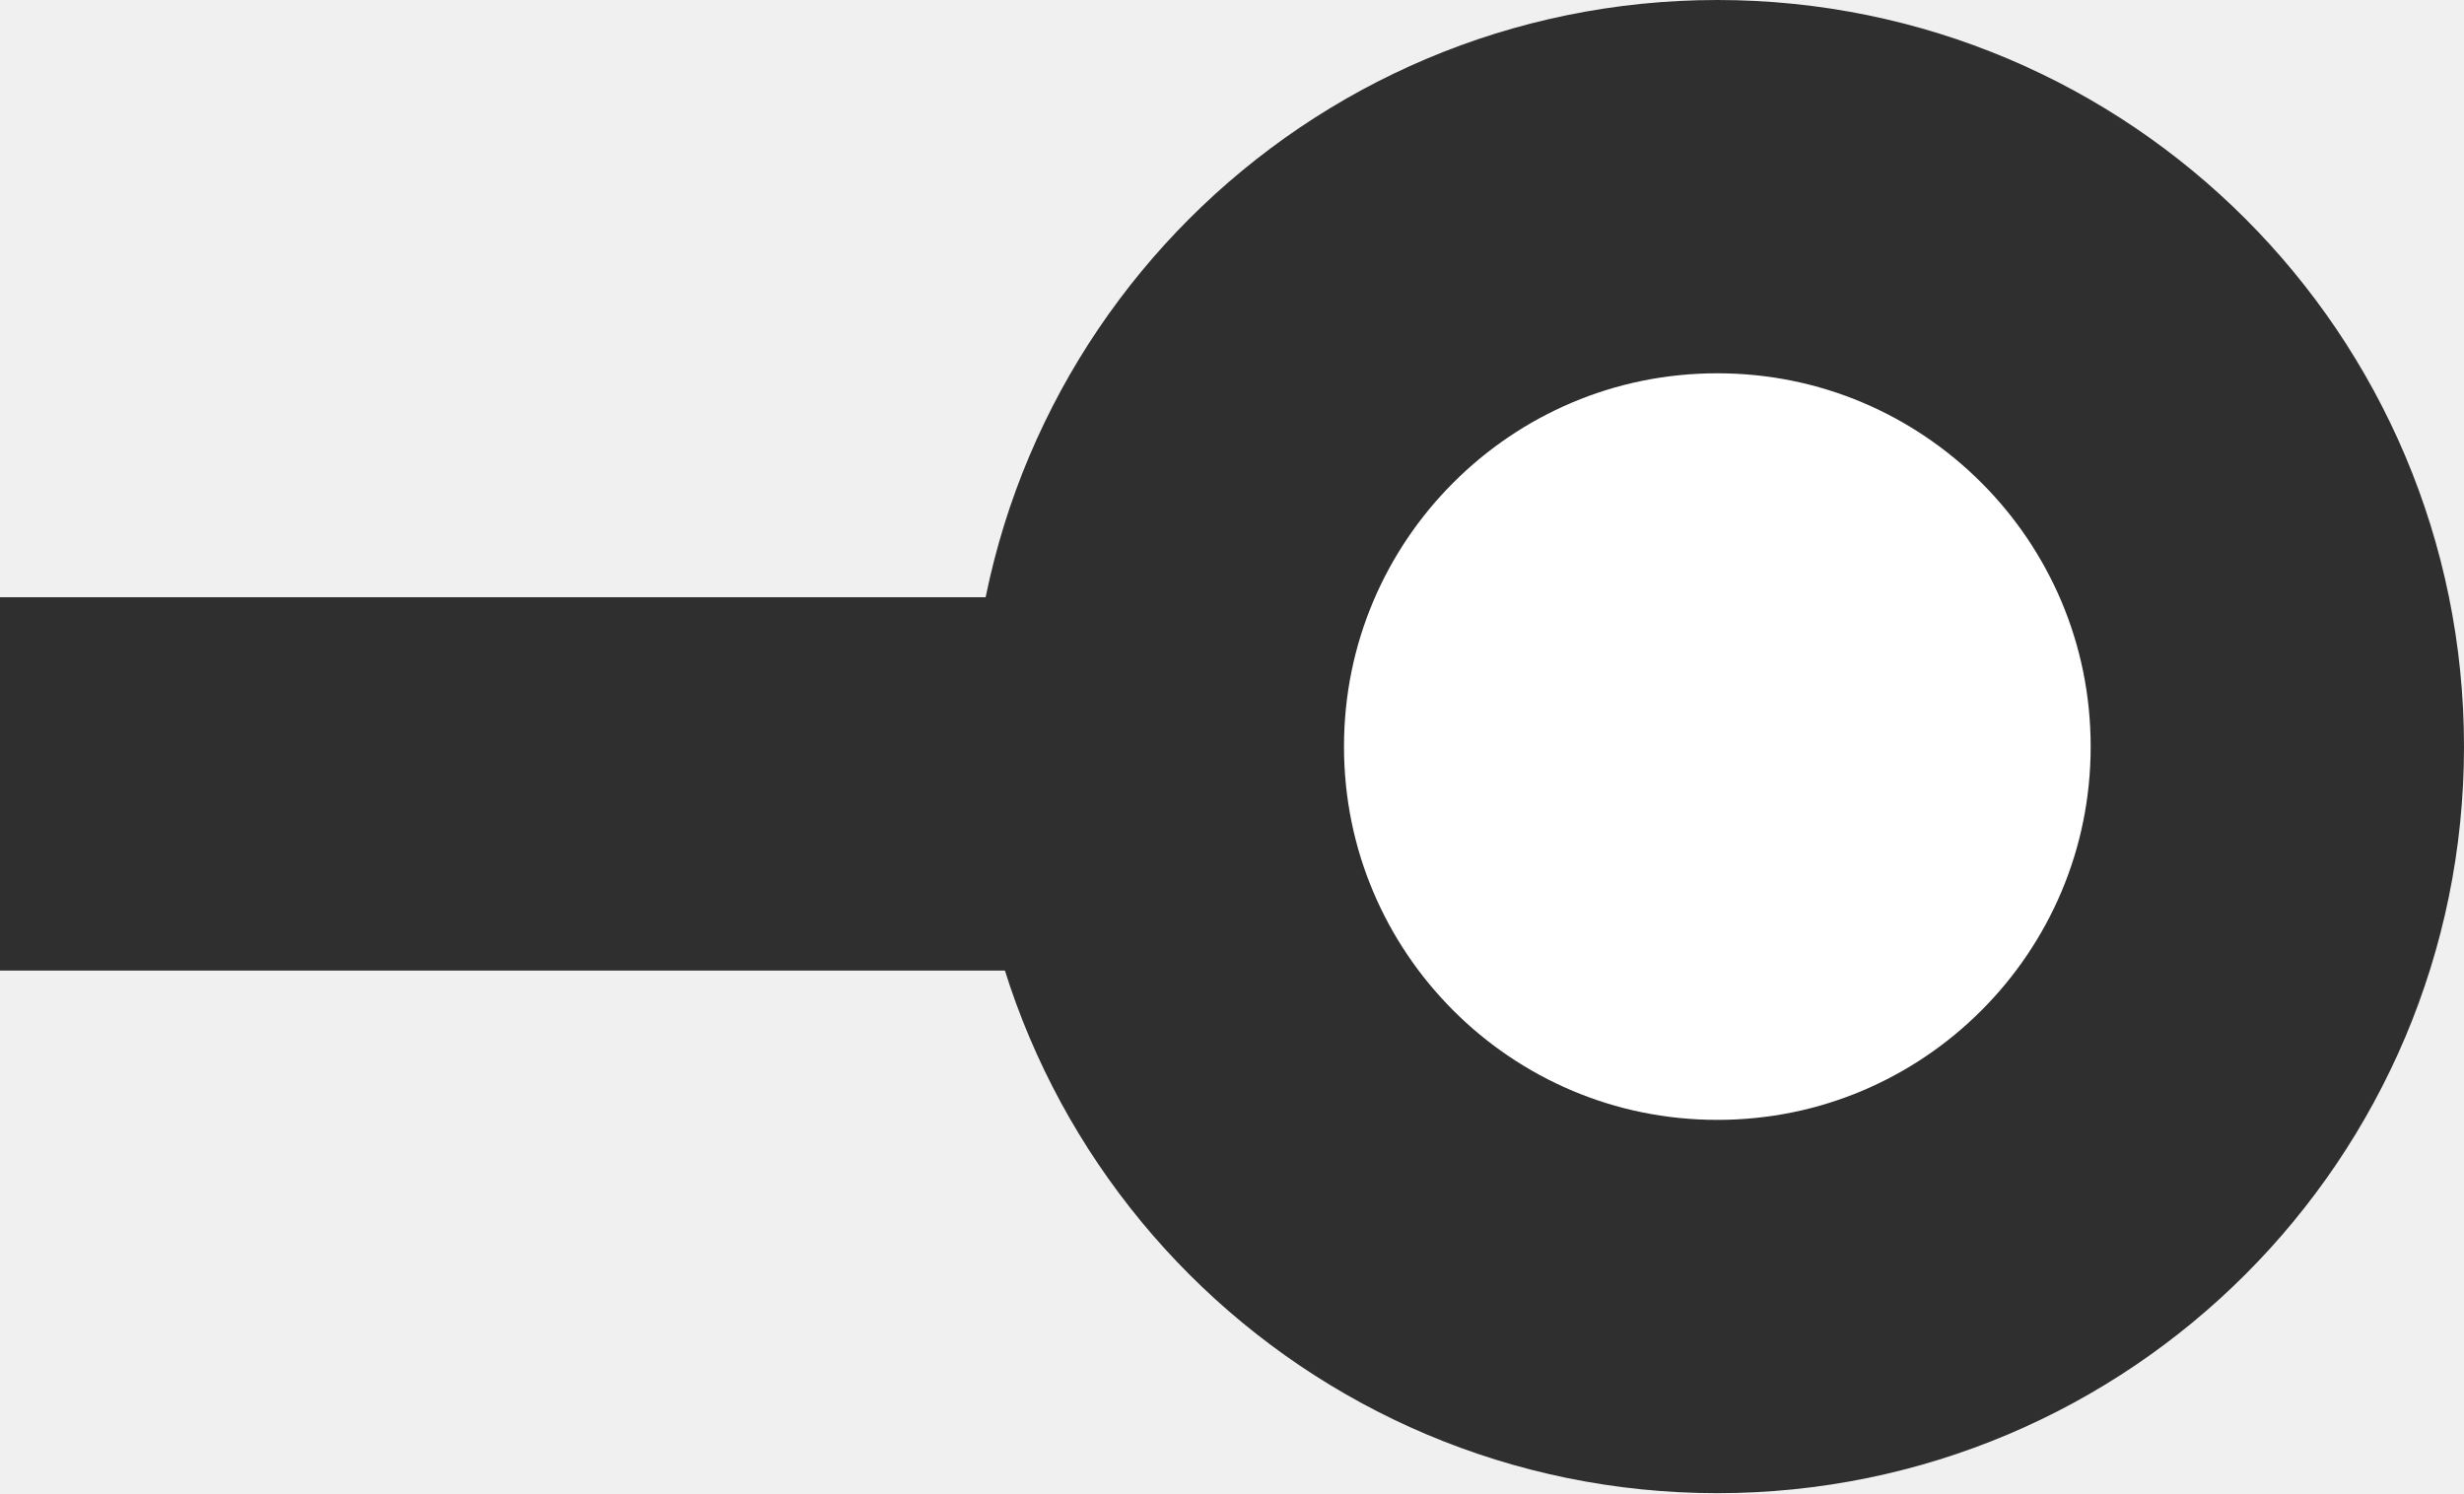
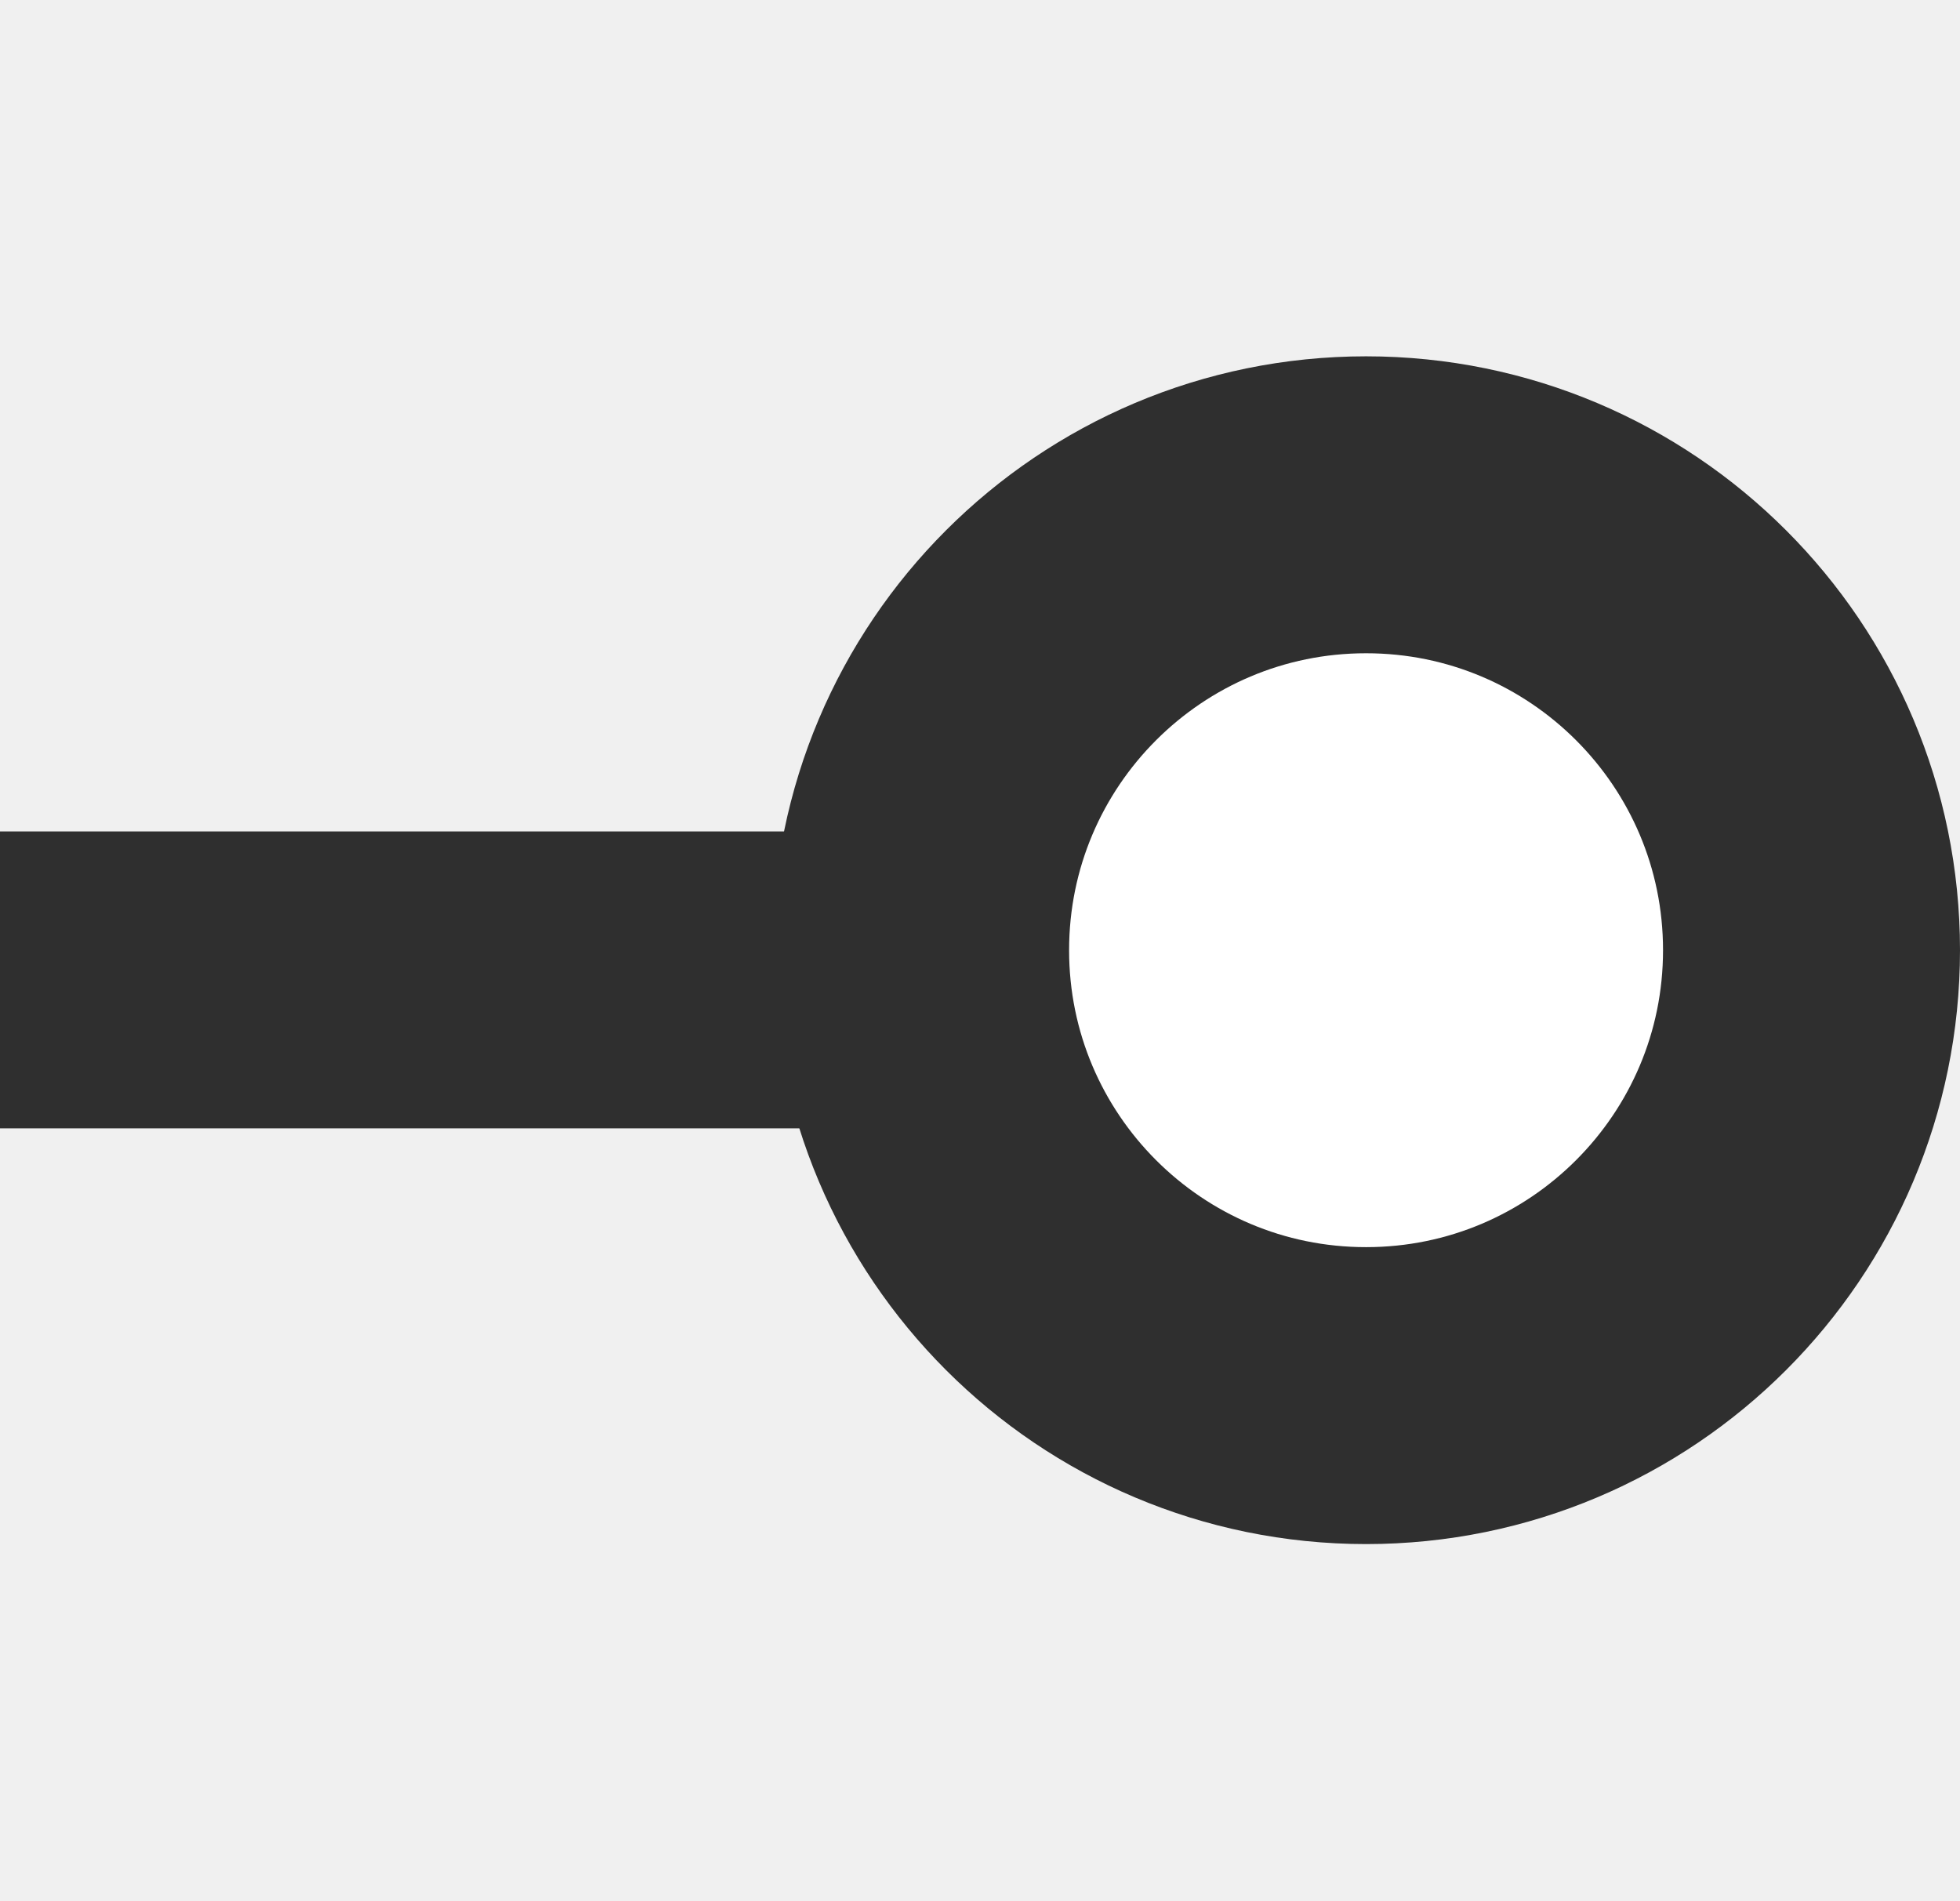
- <svg xmlns="http://www.w3.org/2000/svg" width="33" height="20" viewBox="0 0 33 20" fill="none">
+ <svg xmlns="http://www.w3.org/2000/svg" width="33" height="32" viewBox="0 0 33 20" fill="none">
  <circle cx="23" cy="10" r="7.5" fill="white" stroke="#2F2F2F" stroke-width="5" />
  <line y1="10.5" x2="17" y2="10.5" stroke="#2F2F2F" stroke-width="5" />
</svg>
